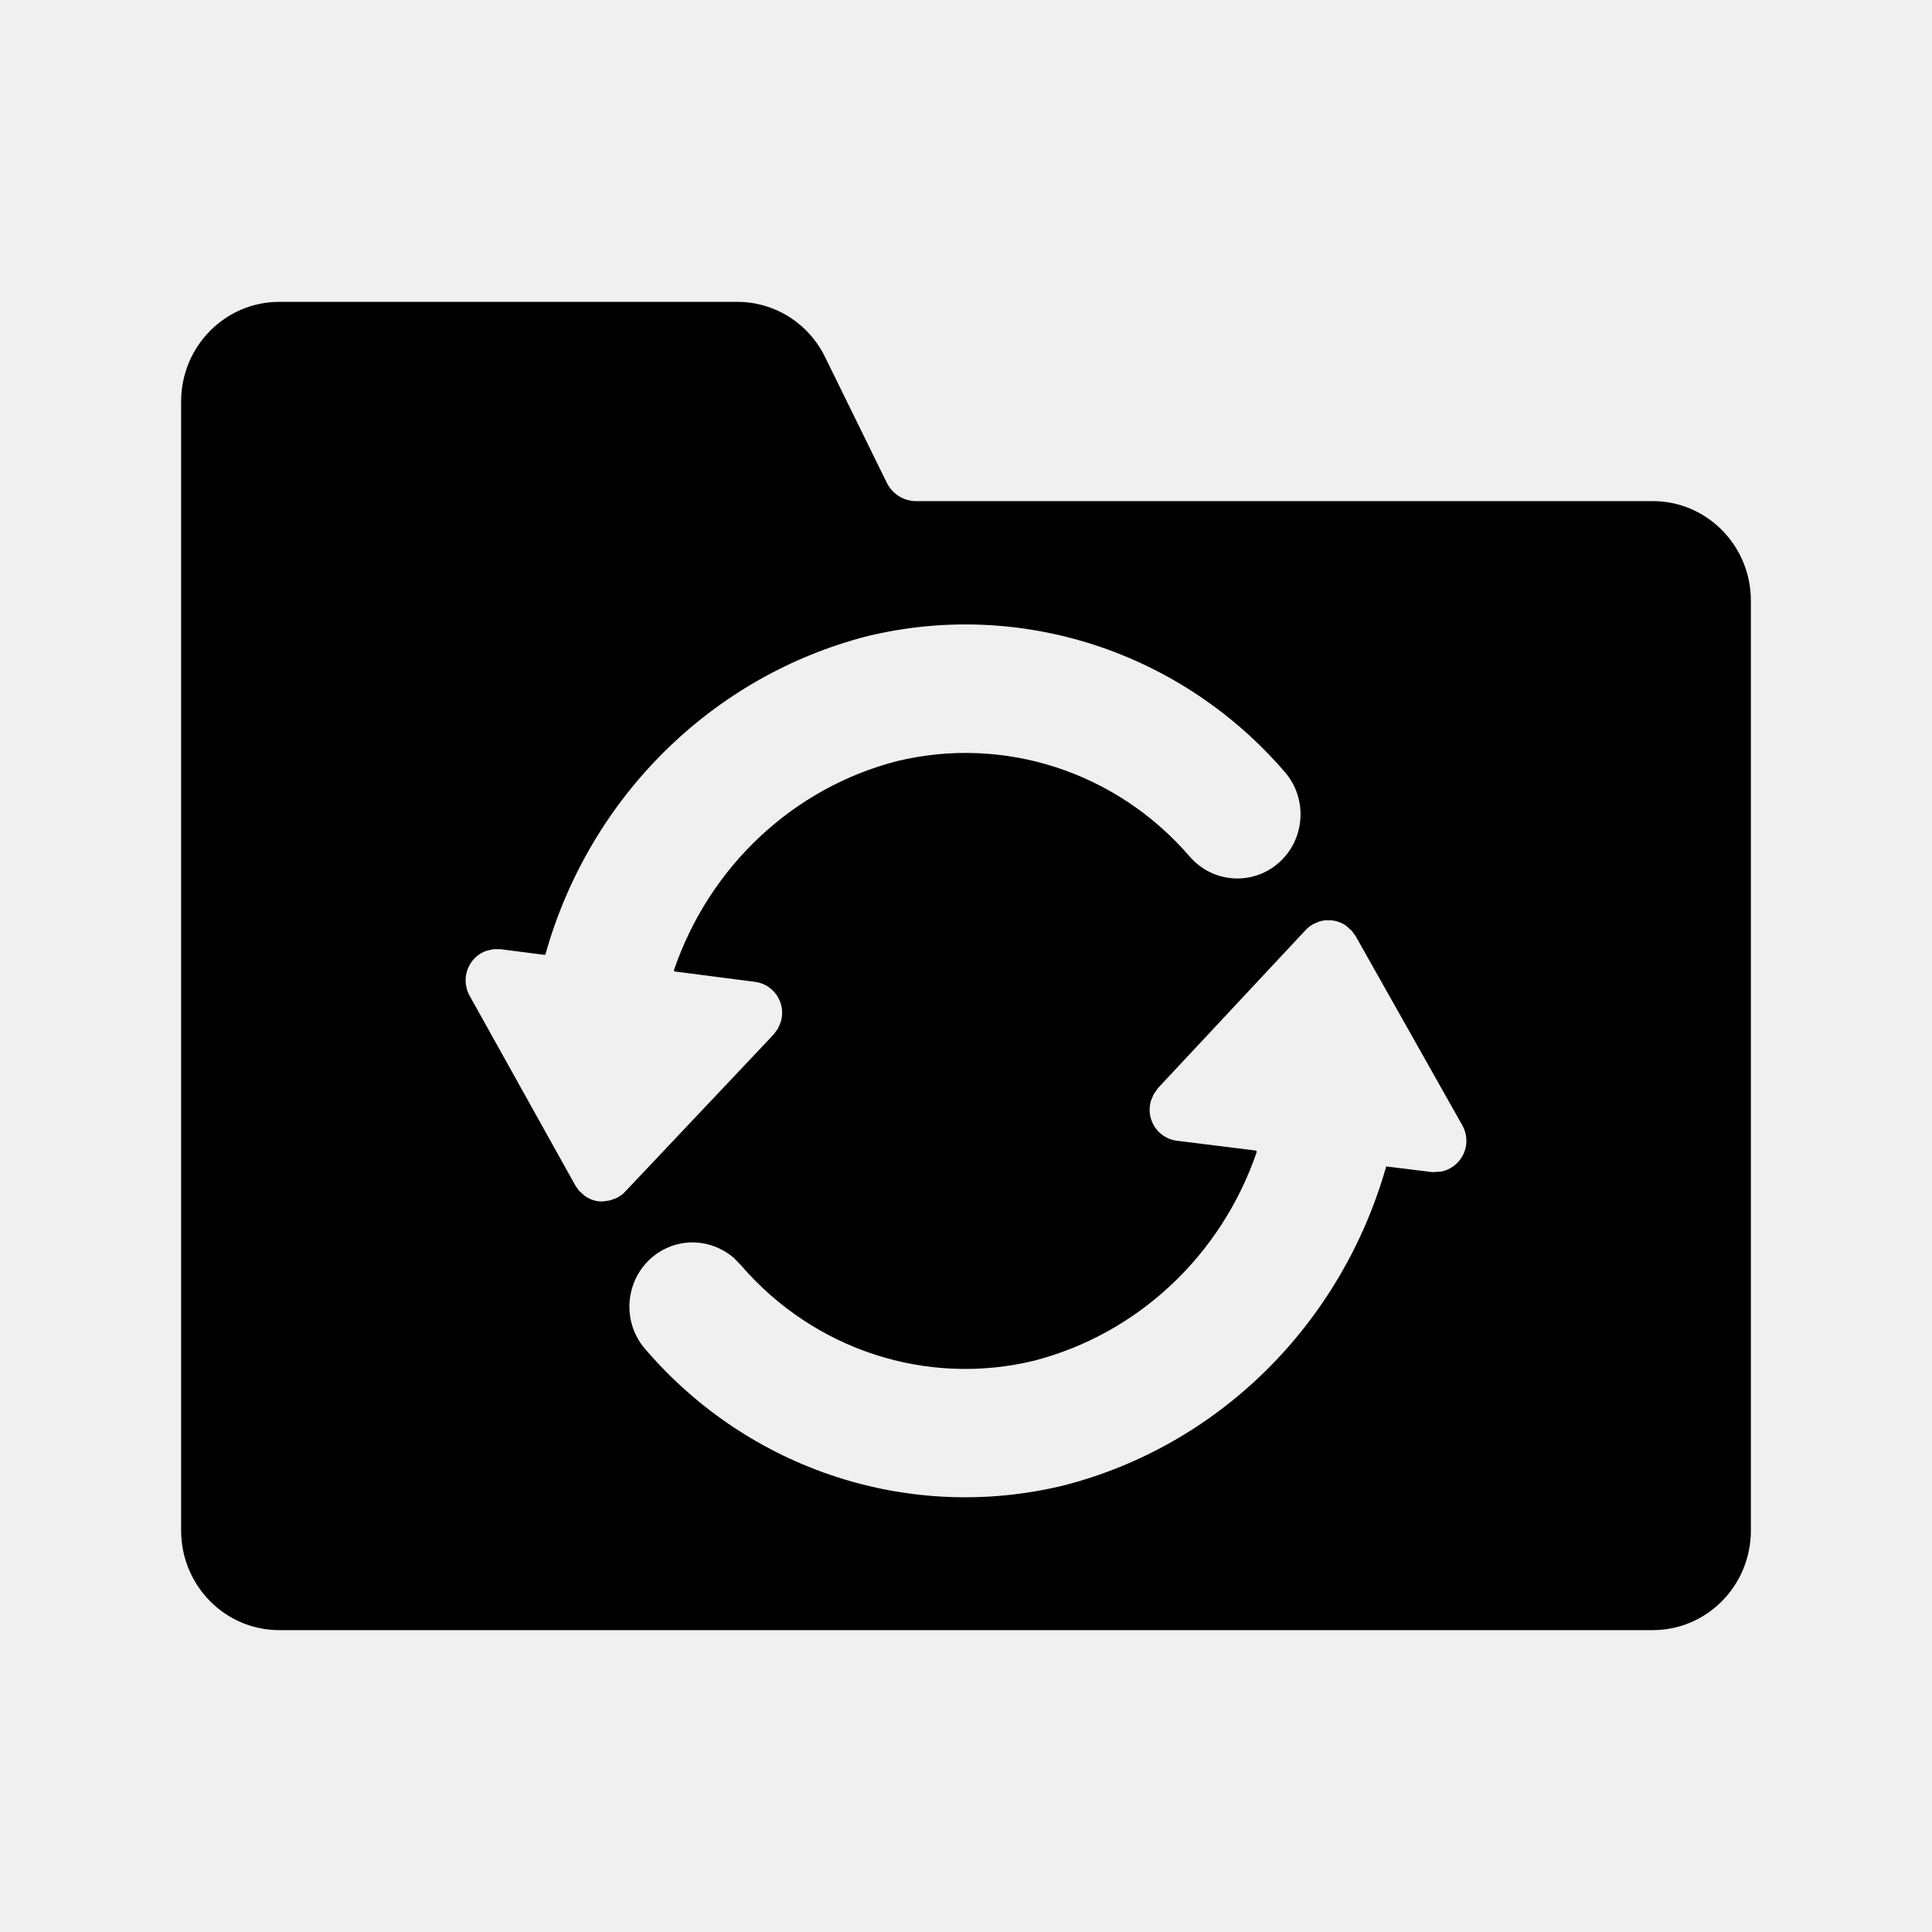
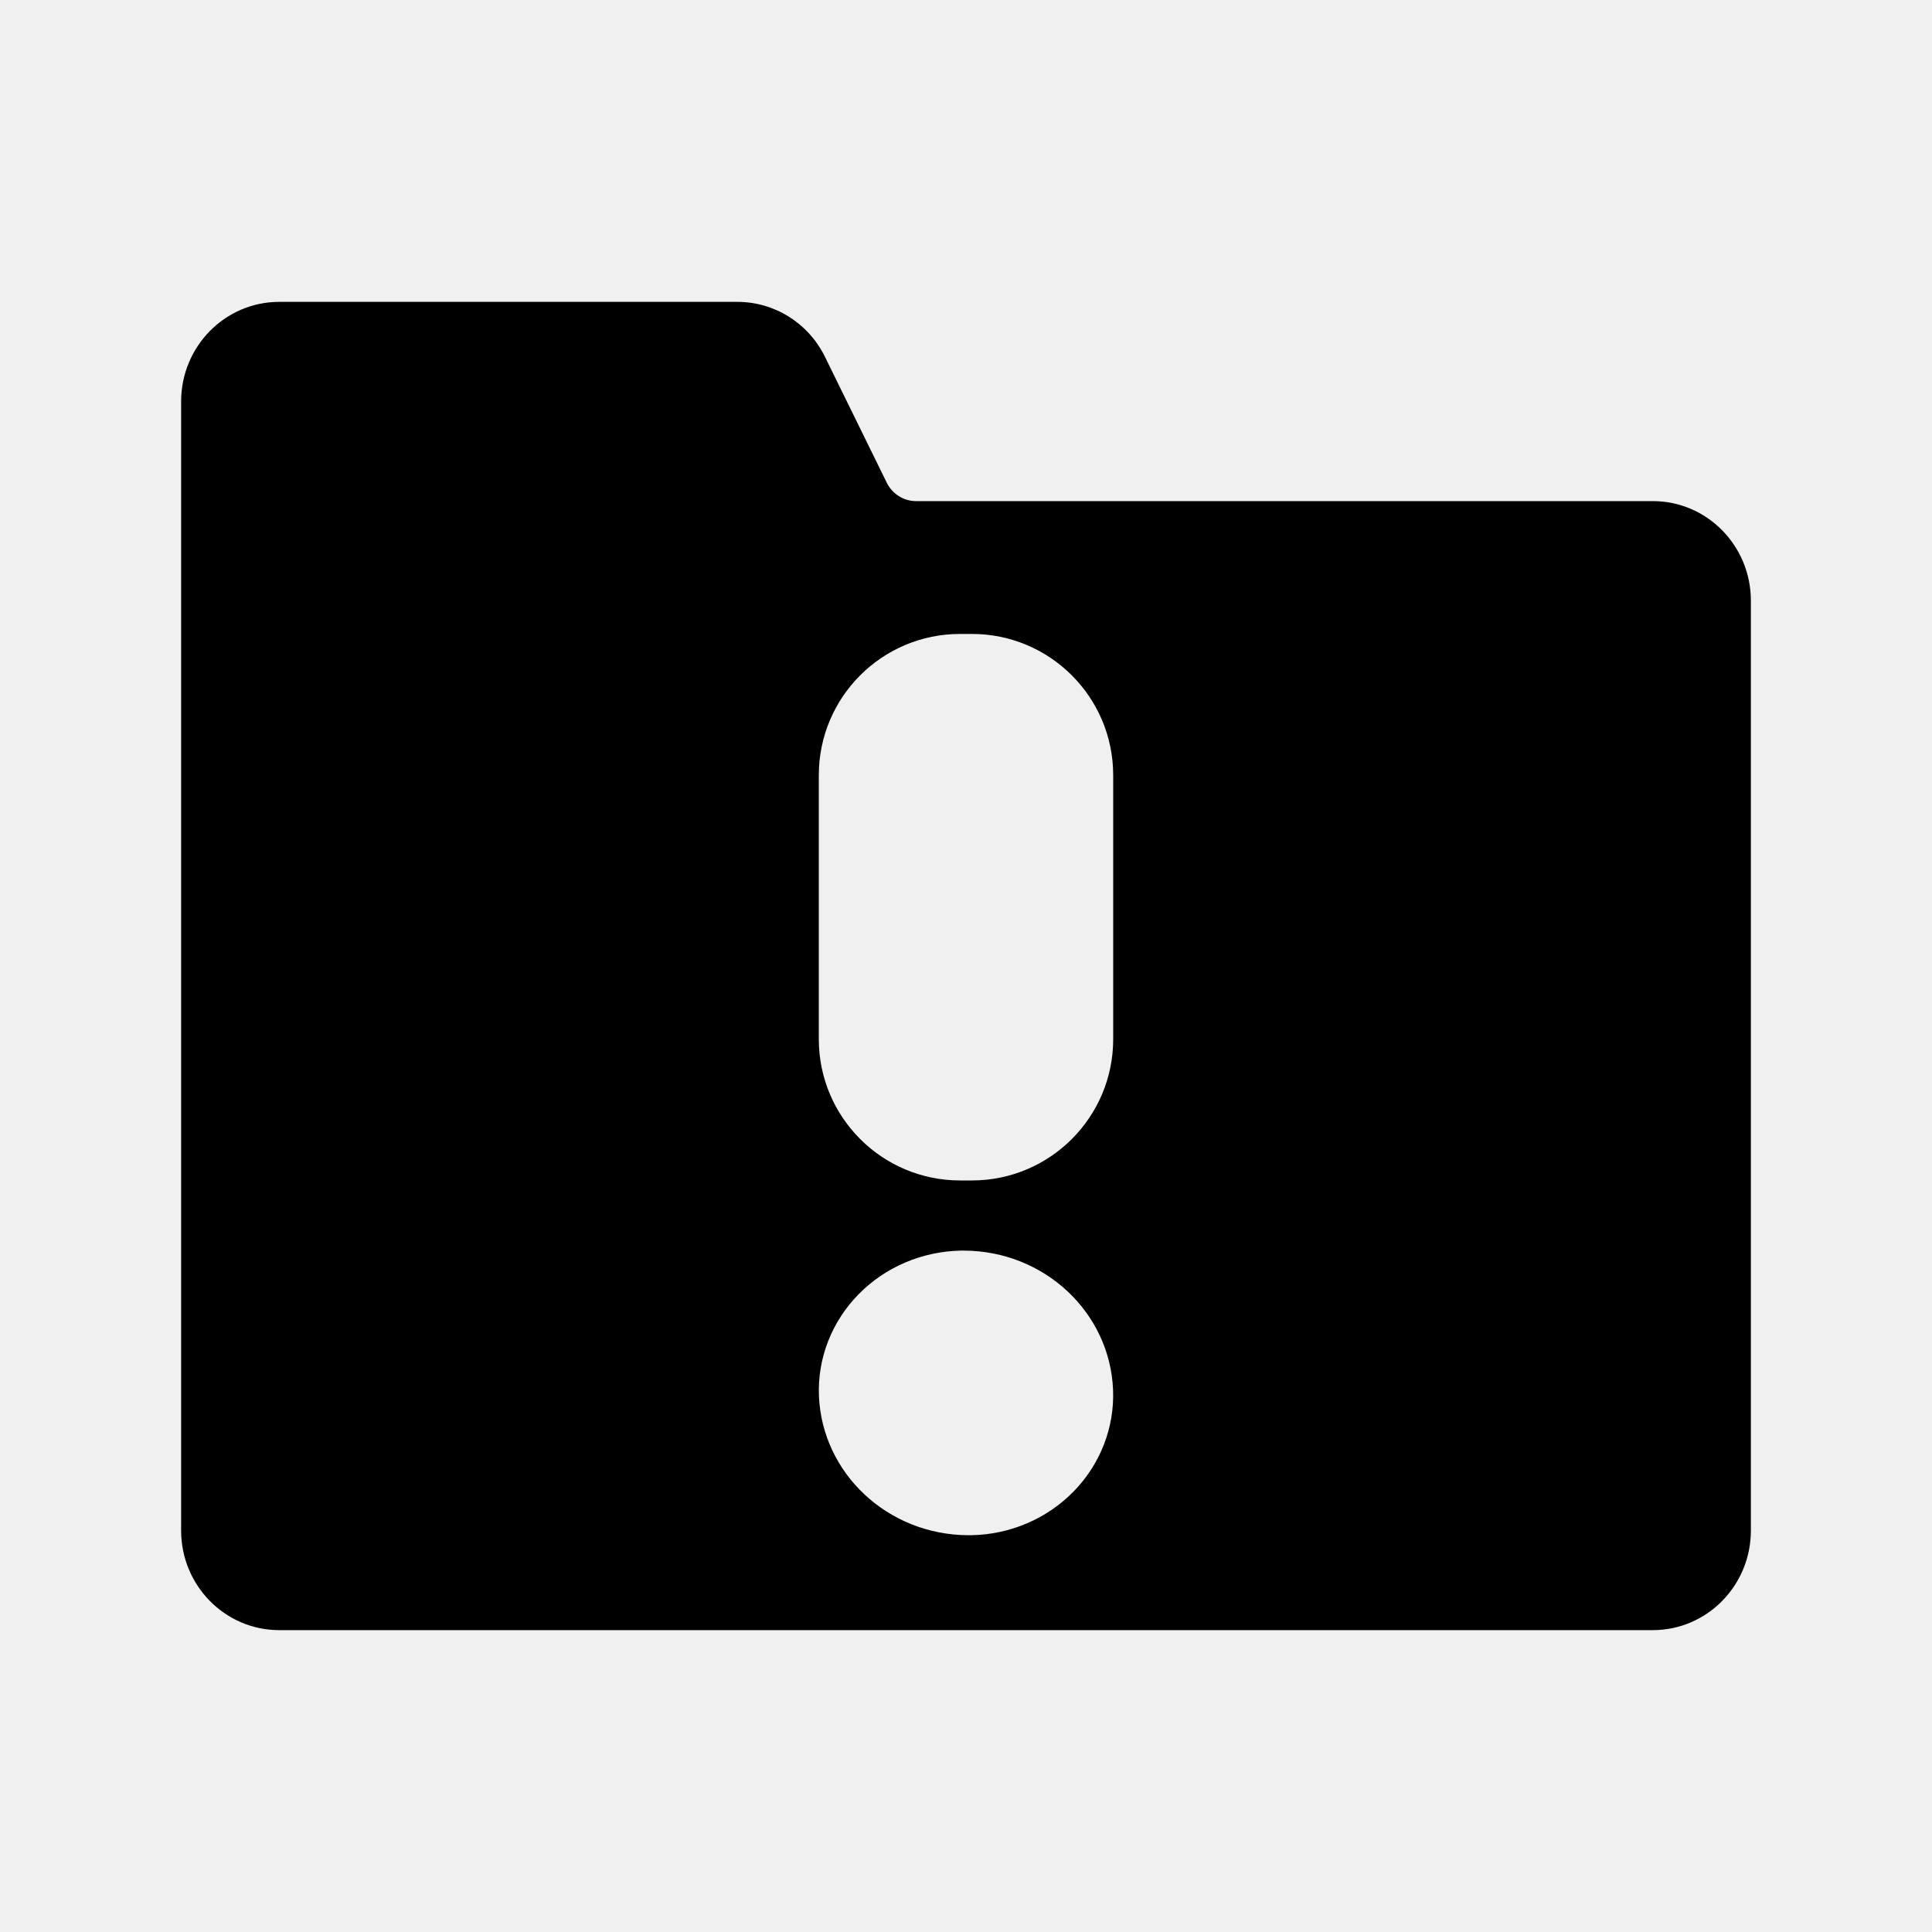
<svg xmlns="http://www.w3.org/2000/svg" xmlns:xlink="http://www.w3.org/1999/xlink" width="16px" height="16px" viewBox="0 0 16 16" version="1.1">
  <defs>
-     <path d="M13.688,4.15 L7.586,4.15 C7.484,4.15 7.39,4.091 7.344,3.998 L6.831,2.953 C6.693,2.674 6.412,2.499 6.104,2.5 L2.312,2.5 C1.864,2.5 1.5,2.869 1.5,3.325 L1.5,12.675 C1.5,13.131 1.864,13.5 2.312,13.5 L13.688,13.5 C14.136,13.5 14.5,13.131 14.5,12.675 L14.5,4.975 C14.5,4.519 14.136,4.15 13.688,4.15 Z M10.982,7.621 L11.032,7.622 C11.072,7.627 11.111,7.641 11.146,7.665 L11.196,7.71 L11.226,7.751 L12.11,9.319 C12.158,9.404 12.155,9.508 12.102,9.589 C12.064,9.648 12.004,9.688 11.939,9.702 L11.872,9.707 L11.854,9.706 L11.48,9.66 C11.108,10.968 10.093,11.973 8.808,12.302 C7.54,12.61 6.21,12.178 5.35,11.18 C5.222,11.039 5.18,10.839 5.238,10.657 C5.296,10.474 5.447,10.337 5.634,10.299 C5.795,10.267 5.959,10.314 6.08,10.42 L6.136,10.478 C6.742,11.181 7.675,11.484 8.563,11.269 C9.42,11.047 10.112,10.4 10.406,9.545 L10.407,9.538 L10.404,9.529 L9.746,9.447 C9.649,9.435 9.567,9.368 9.535,9.275 C9.517,9.224 9.516,9.17 9.532,9.115 L9.555,9.061 L9.59,9.011 L10.812,7.703 C10.83,7.683 10.852,7.666 10.878,7.652 L10.922,7.633 L10.961,7.623 L10.982,7.621 Z M7.181,5.269 C8.449,4.961 9.779,5.394 10.64,6.393 C10.83,6.612 10.81,6.946 10.596,7.14 C10.379,7.337 10.045,7.316 9.853,7.094 C9.248,6.391 8.314,6.088 7.426,6.304 C6.569,6.526 5.878,7.173 5.583,8.029 L5.582,8.036 L5.584,8.045 L6.251,8.131 C6.349,8.143 6.431,8.21 6.463,8.303 C6.481,8.354 6.482,8.408 6.466,8.463 L6.443,8.518 L6.407,8.567 L5.177,9.869 C5.156,9.892 5.131,9.91 5.1,9.924 L5.049,9.942 L4.99,9.95 L4.958,9.949 C4.917,9.944 4.879,9.929 4.844,9.905 L4.794,9.86 L4.765,9.818 L3.889,8.246 C3.842,8.161 3.846,8.057 3.898,7.977 C3.928,7.93 3.971,7.895 4.026,7.875 L4.085,7.861 L4.146,7.861 L4.511,7.908 C4.513,7.908 4.516,7.906 4.518,7.9 C4.884,6.601 5.898,5.599 7.181,5.269 Z" id="path-1" />
+     <path d="M6.104,2.5 C6.412,2.499 6.693,2.674 6.831,2.953 L6.831,2.953 L7.344,3.998 C7.39,4.091 7.484,4.15 7.586,4.15 L7.586,4.15 L13.688,4.15 C14.136,4.15 14.5,4.519 14.5,4.975 L14.5,4.975 L14.5,12.675 C14.5,13.131 14.136,13.5 13.688,13.5 L13.688,13.5 L2.312,13.5 C1.864,13.5 1.5,13.131 1.5,12.675 L1.5,12.675 L1.5,3.325 C1.5,2.869 1.864,2.5 2.312,2.5 L2.312,2.5 Z M7.981,10.357 L7.959,10.357 C7.637,10.363 7.331,10.493 7.11,10.719 C6.888,10.945 6.77,11.248 6.782,11.559 C6.808,12.203 7.353,12.712 8.019,12.714 L8.019,12.714 L8.041,12.714 C8.363,12.709 8.669,12.579 8.891,12.352 C9.112,12.126 9.23,11.823 9.218,11.512 C9.193,10.868 8.647,10.358 7.981,10.357 L7.981,10.357 Z M8.049,5.25 L7.951,5.25 C7.305,5.25 6.781,5.774 6.781,6.42 L6.781,6.42 L6.781,8.606 C6.781,9.252 7.305,9.776 7.951,9.776 L7.951,9.776 L8.049,9.776 C8.695,9.776 9.219,9.252 9.219,8.606 L9.219,8.606 L9.219,6.42 C9.219,5.774 8.695,5.25 8.049,5.25 L8.049,5.25 Z" id="path-1" />
  </defs>
-   <g id="icons/theme/black/state-warning" stroke="none" stroke-width="1" fill="none" fill-rule="evenodd">
+   <g id="icons/theme/black/state-sync" stroke="none" stroke-width="1" fill="none" fill-rule="evenodd">
    <mask id="mask-2" fill="white">
      <use xlink:href="#path-1" />
    </mask>
    <use id="Combined-Shape" fill="#000000" xlink:href="#path-1" />
  </g>
</svg>
